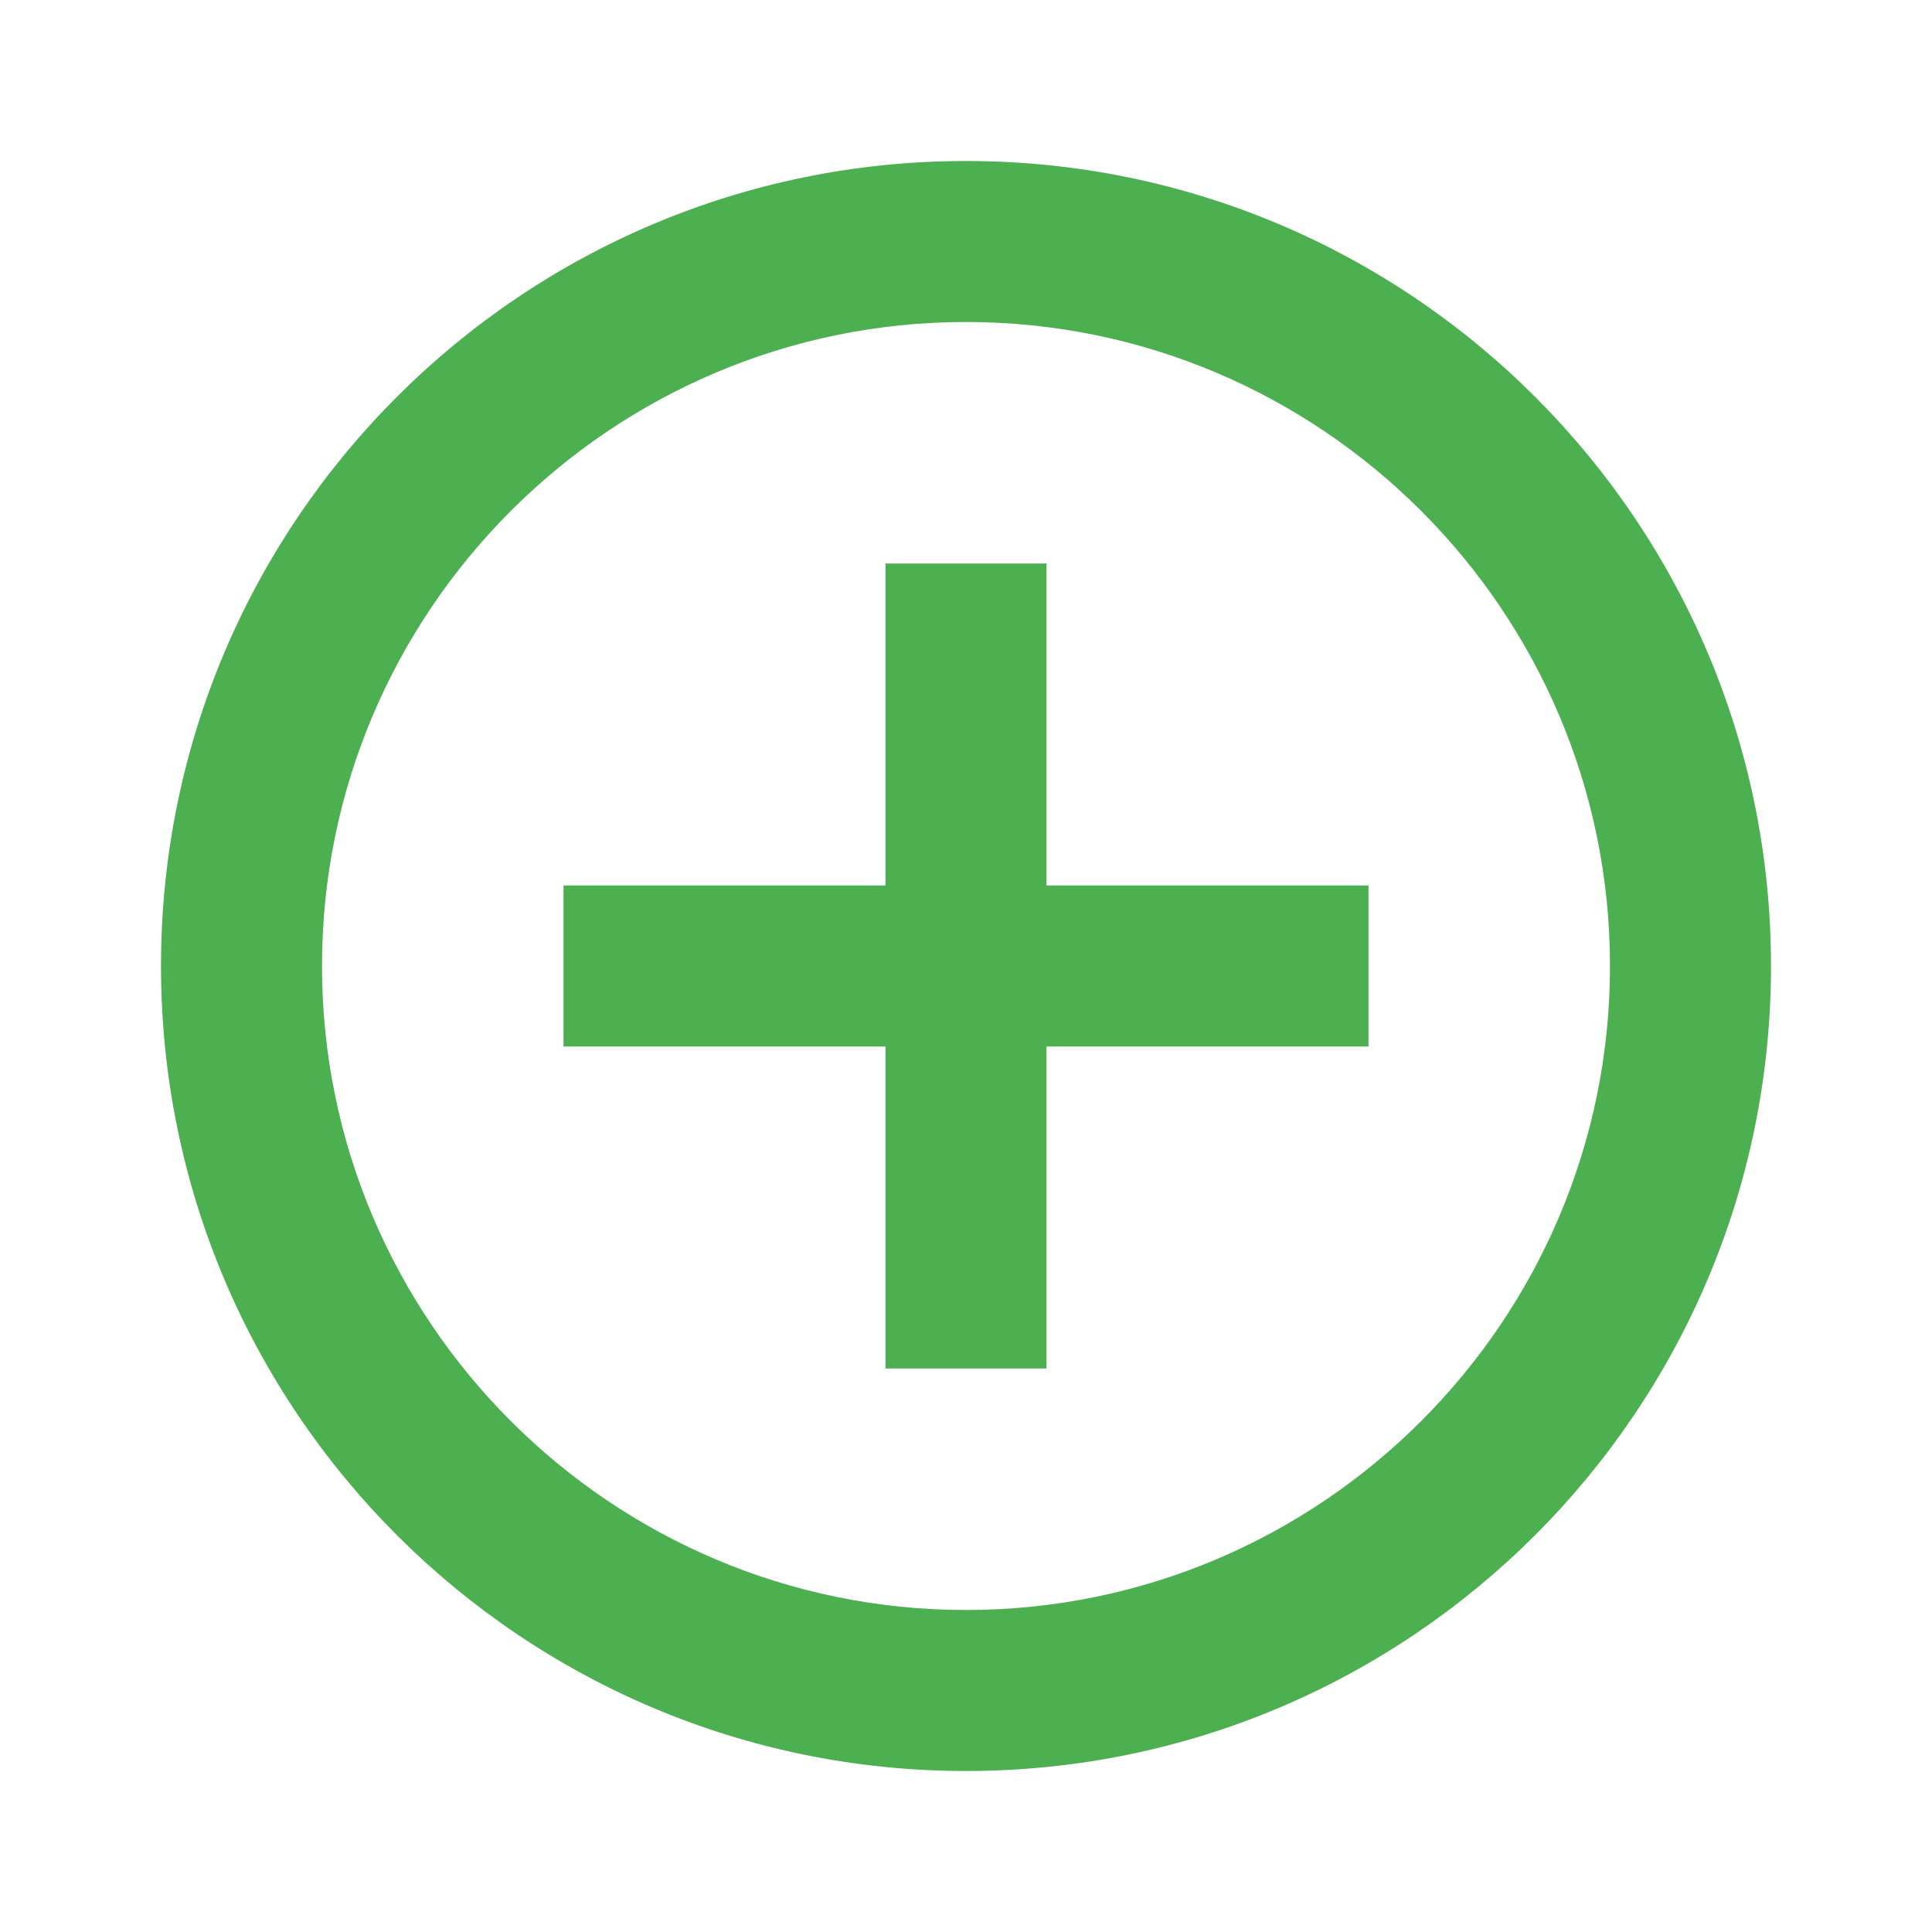
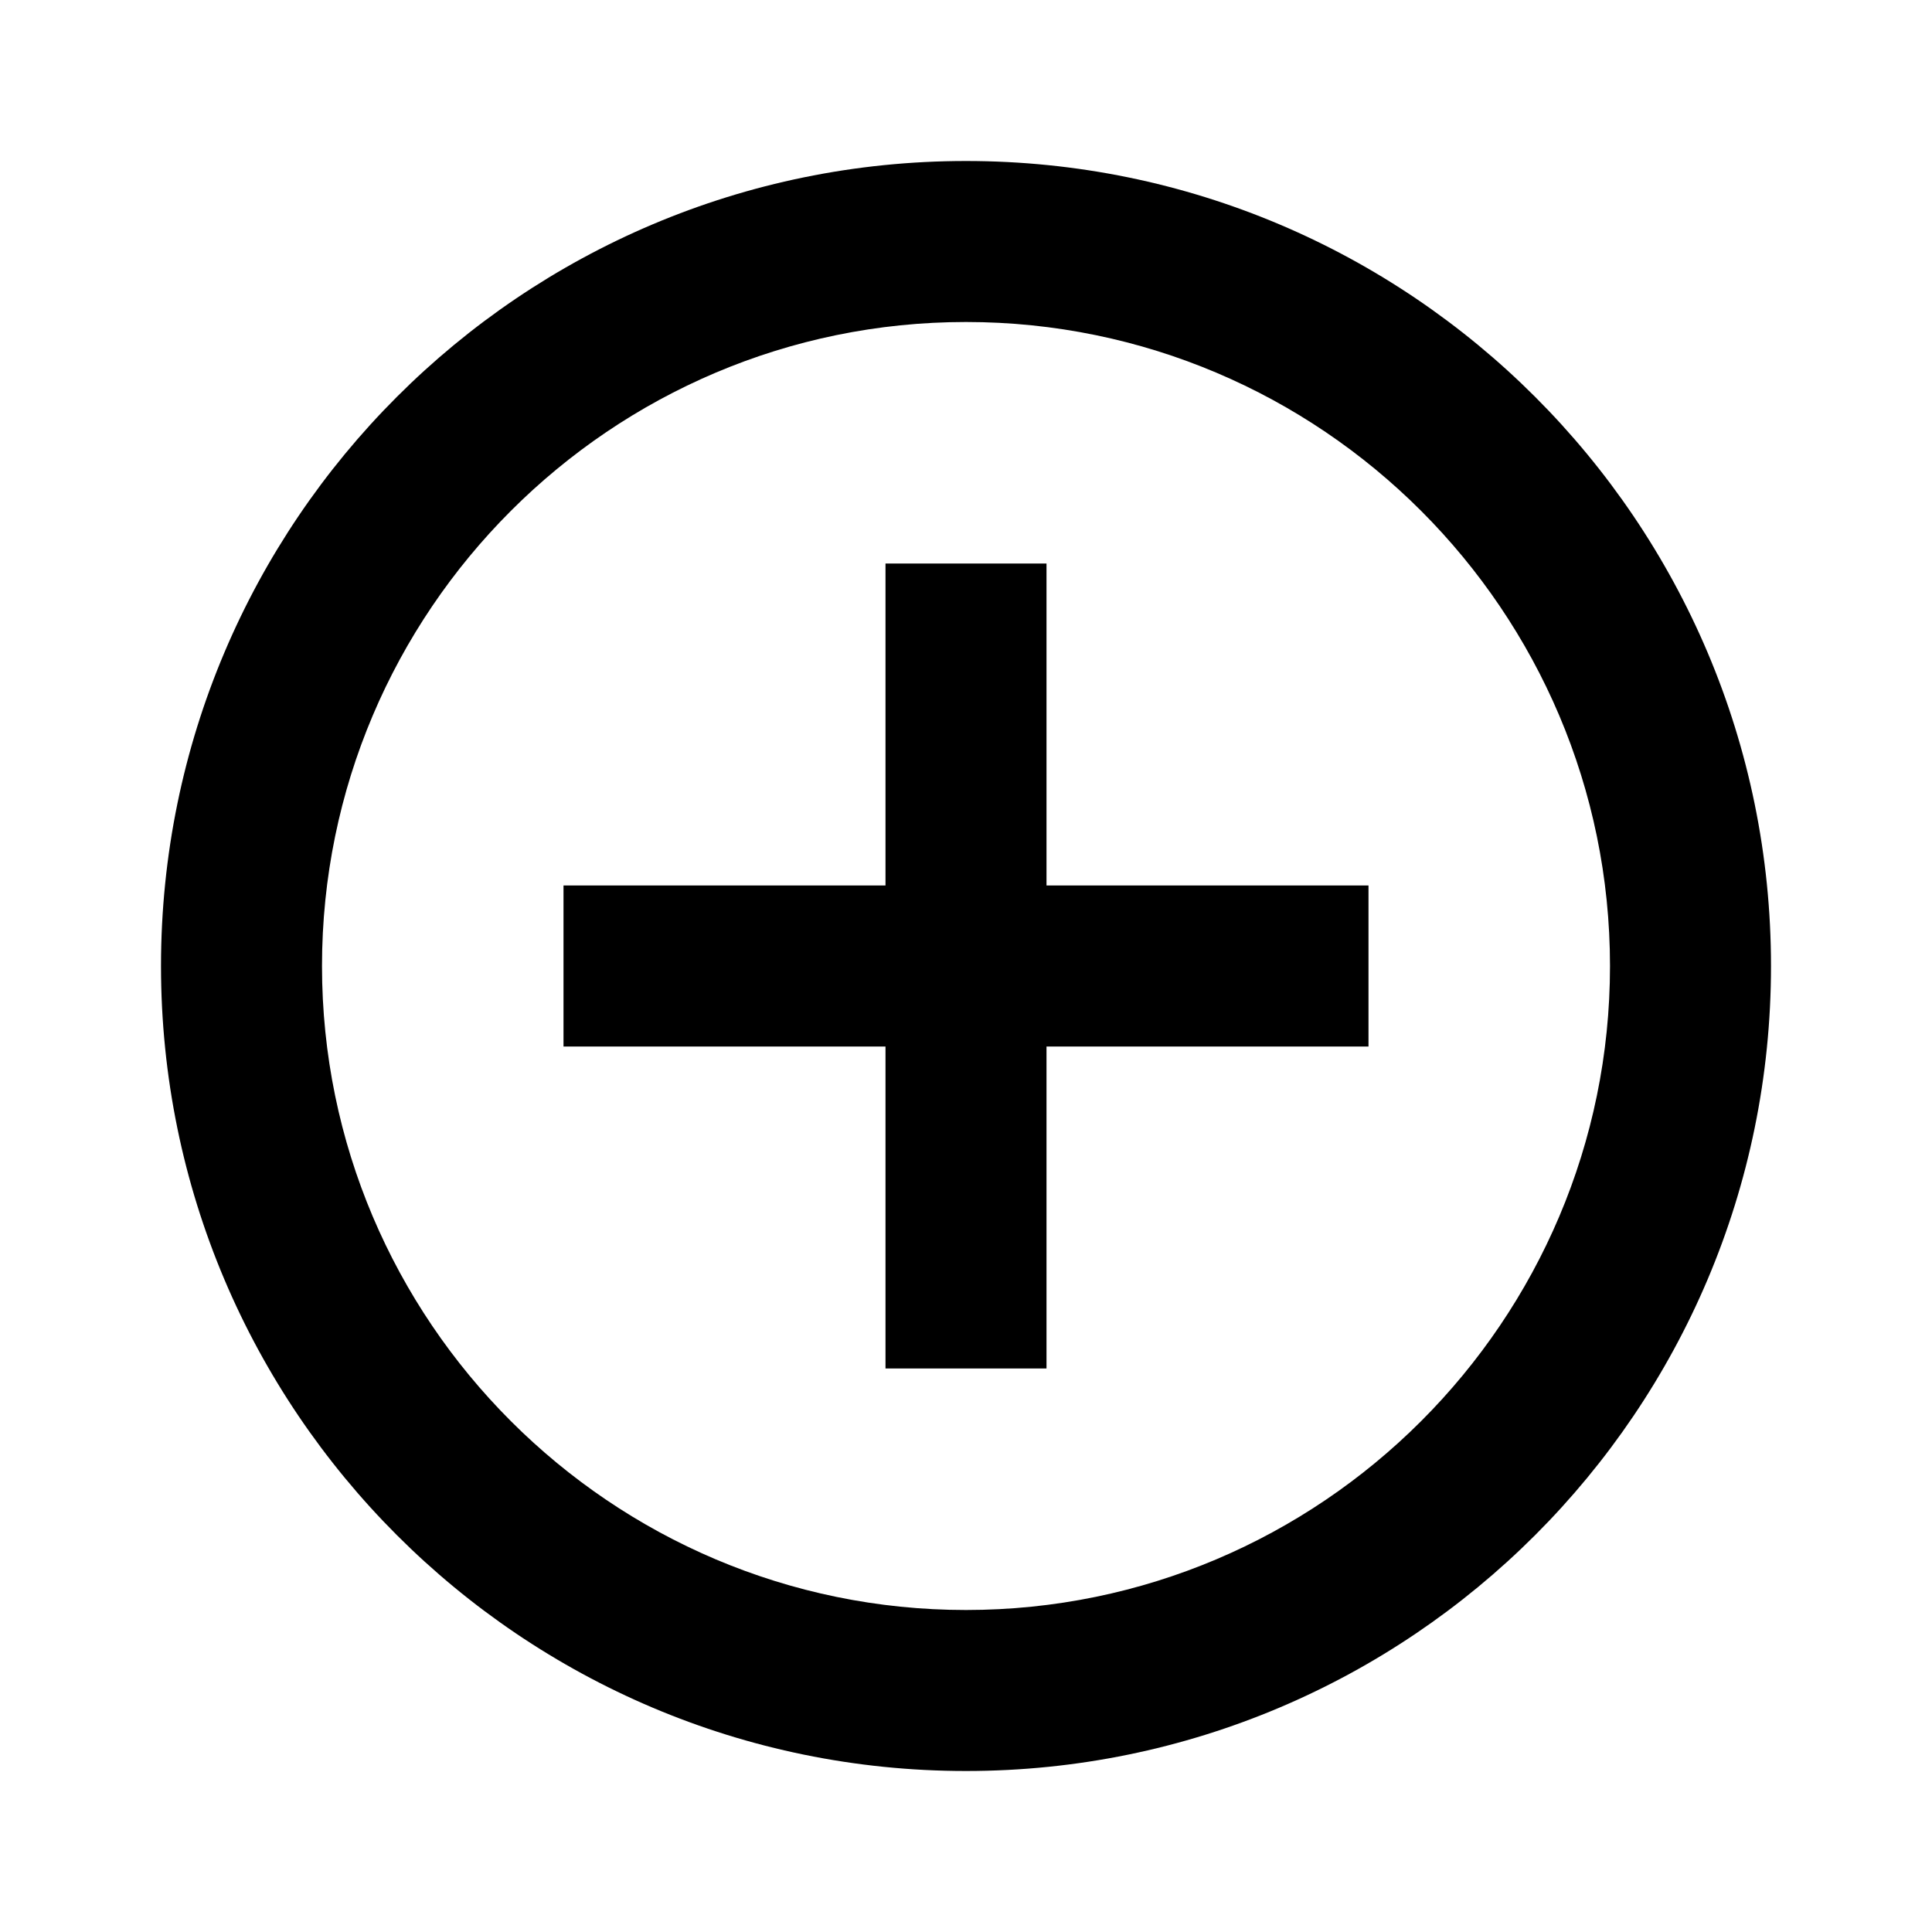
<svg xmlns="http://www.w3.org/2000/svg" fill="#000000" height="36" viewBox="0 0 24 24" width="36">
  <style>
    path {
-         fill: #4CAF50;
+         fill: #000;
    }
</style>
  <path d="M13 7h-2v4H7v2h4v4h2v-4h4v-2h-4V7zm-1-5C6.48 2 2 6.48 2 12s4.48 10 10 10 10-4.48 10-10S17.52 2 12 2zm0 18c-4.41 0-8-3.59-8-8s3.59-8 8-8 8 3.59 8 8-3.59 8-8 8z" />
</svg>
